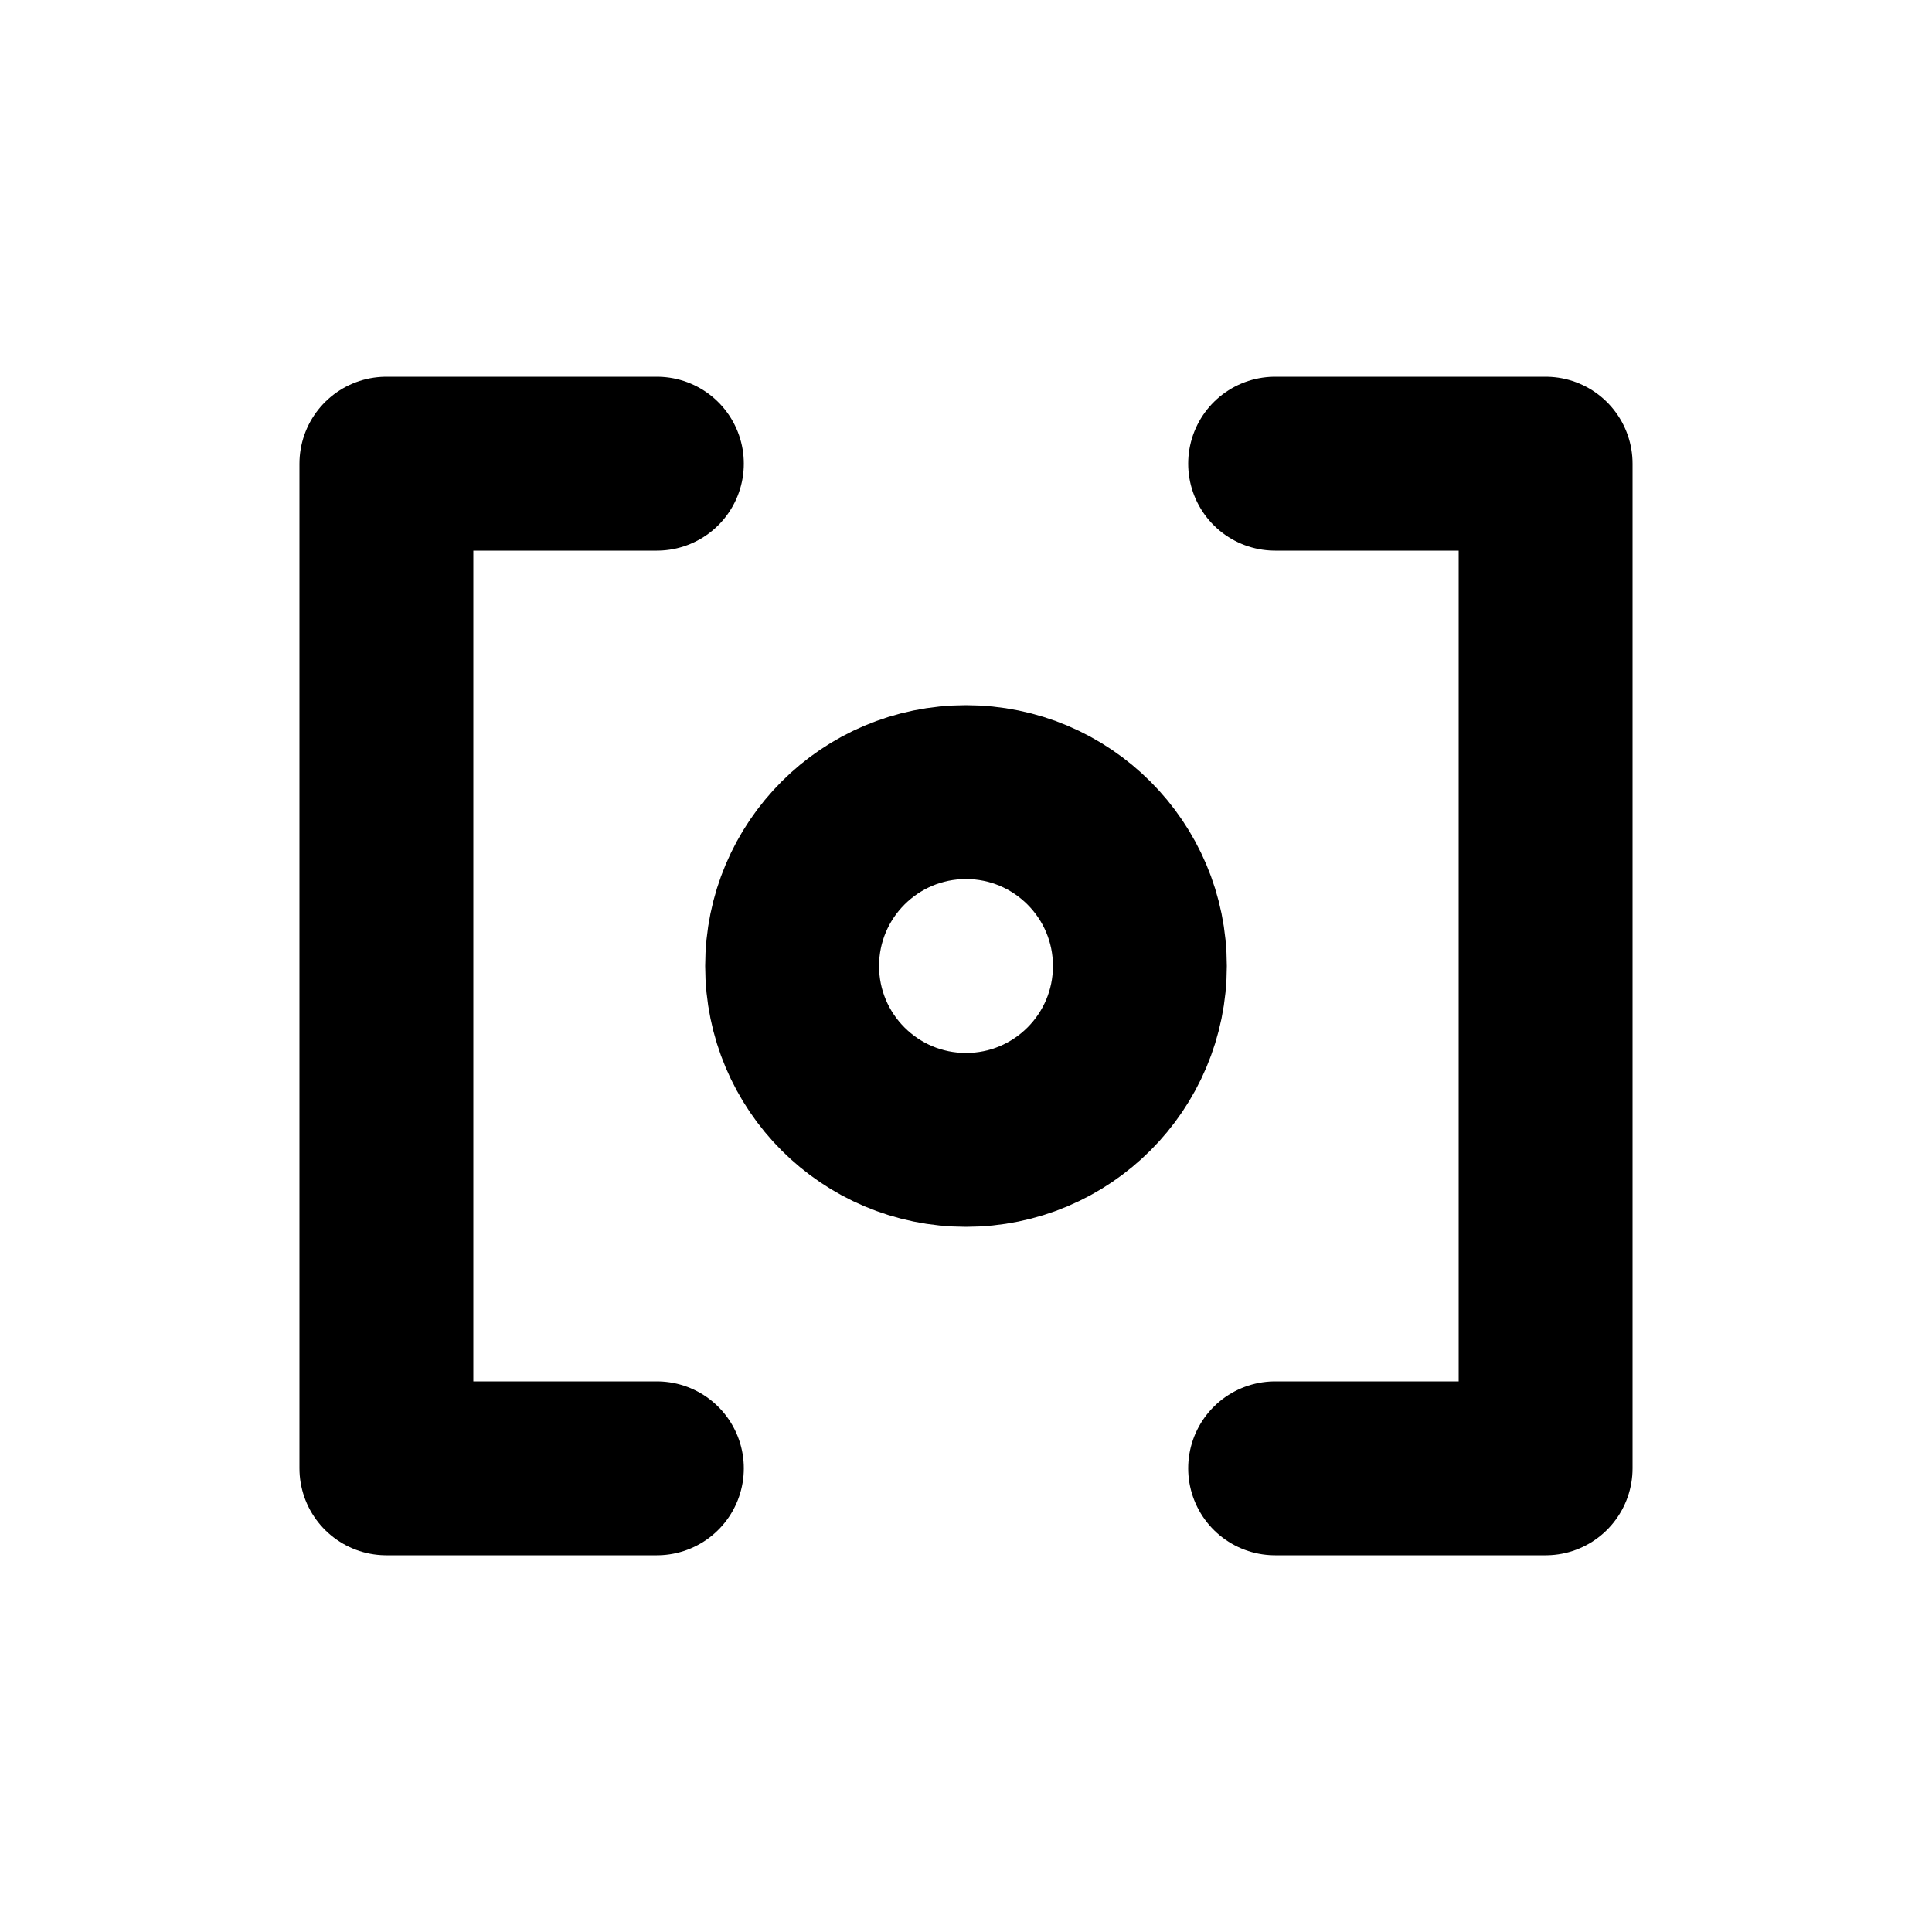
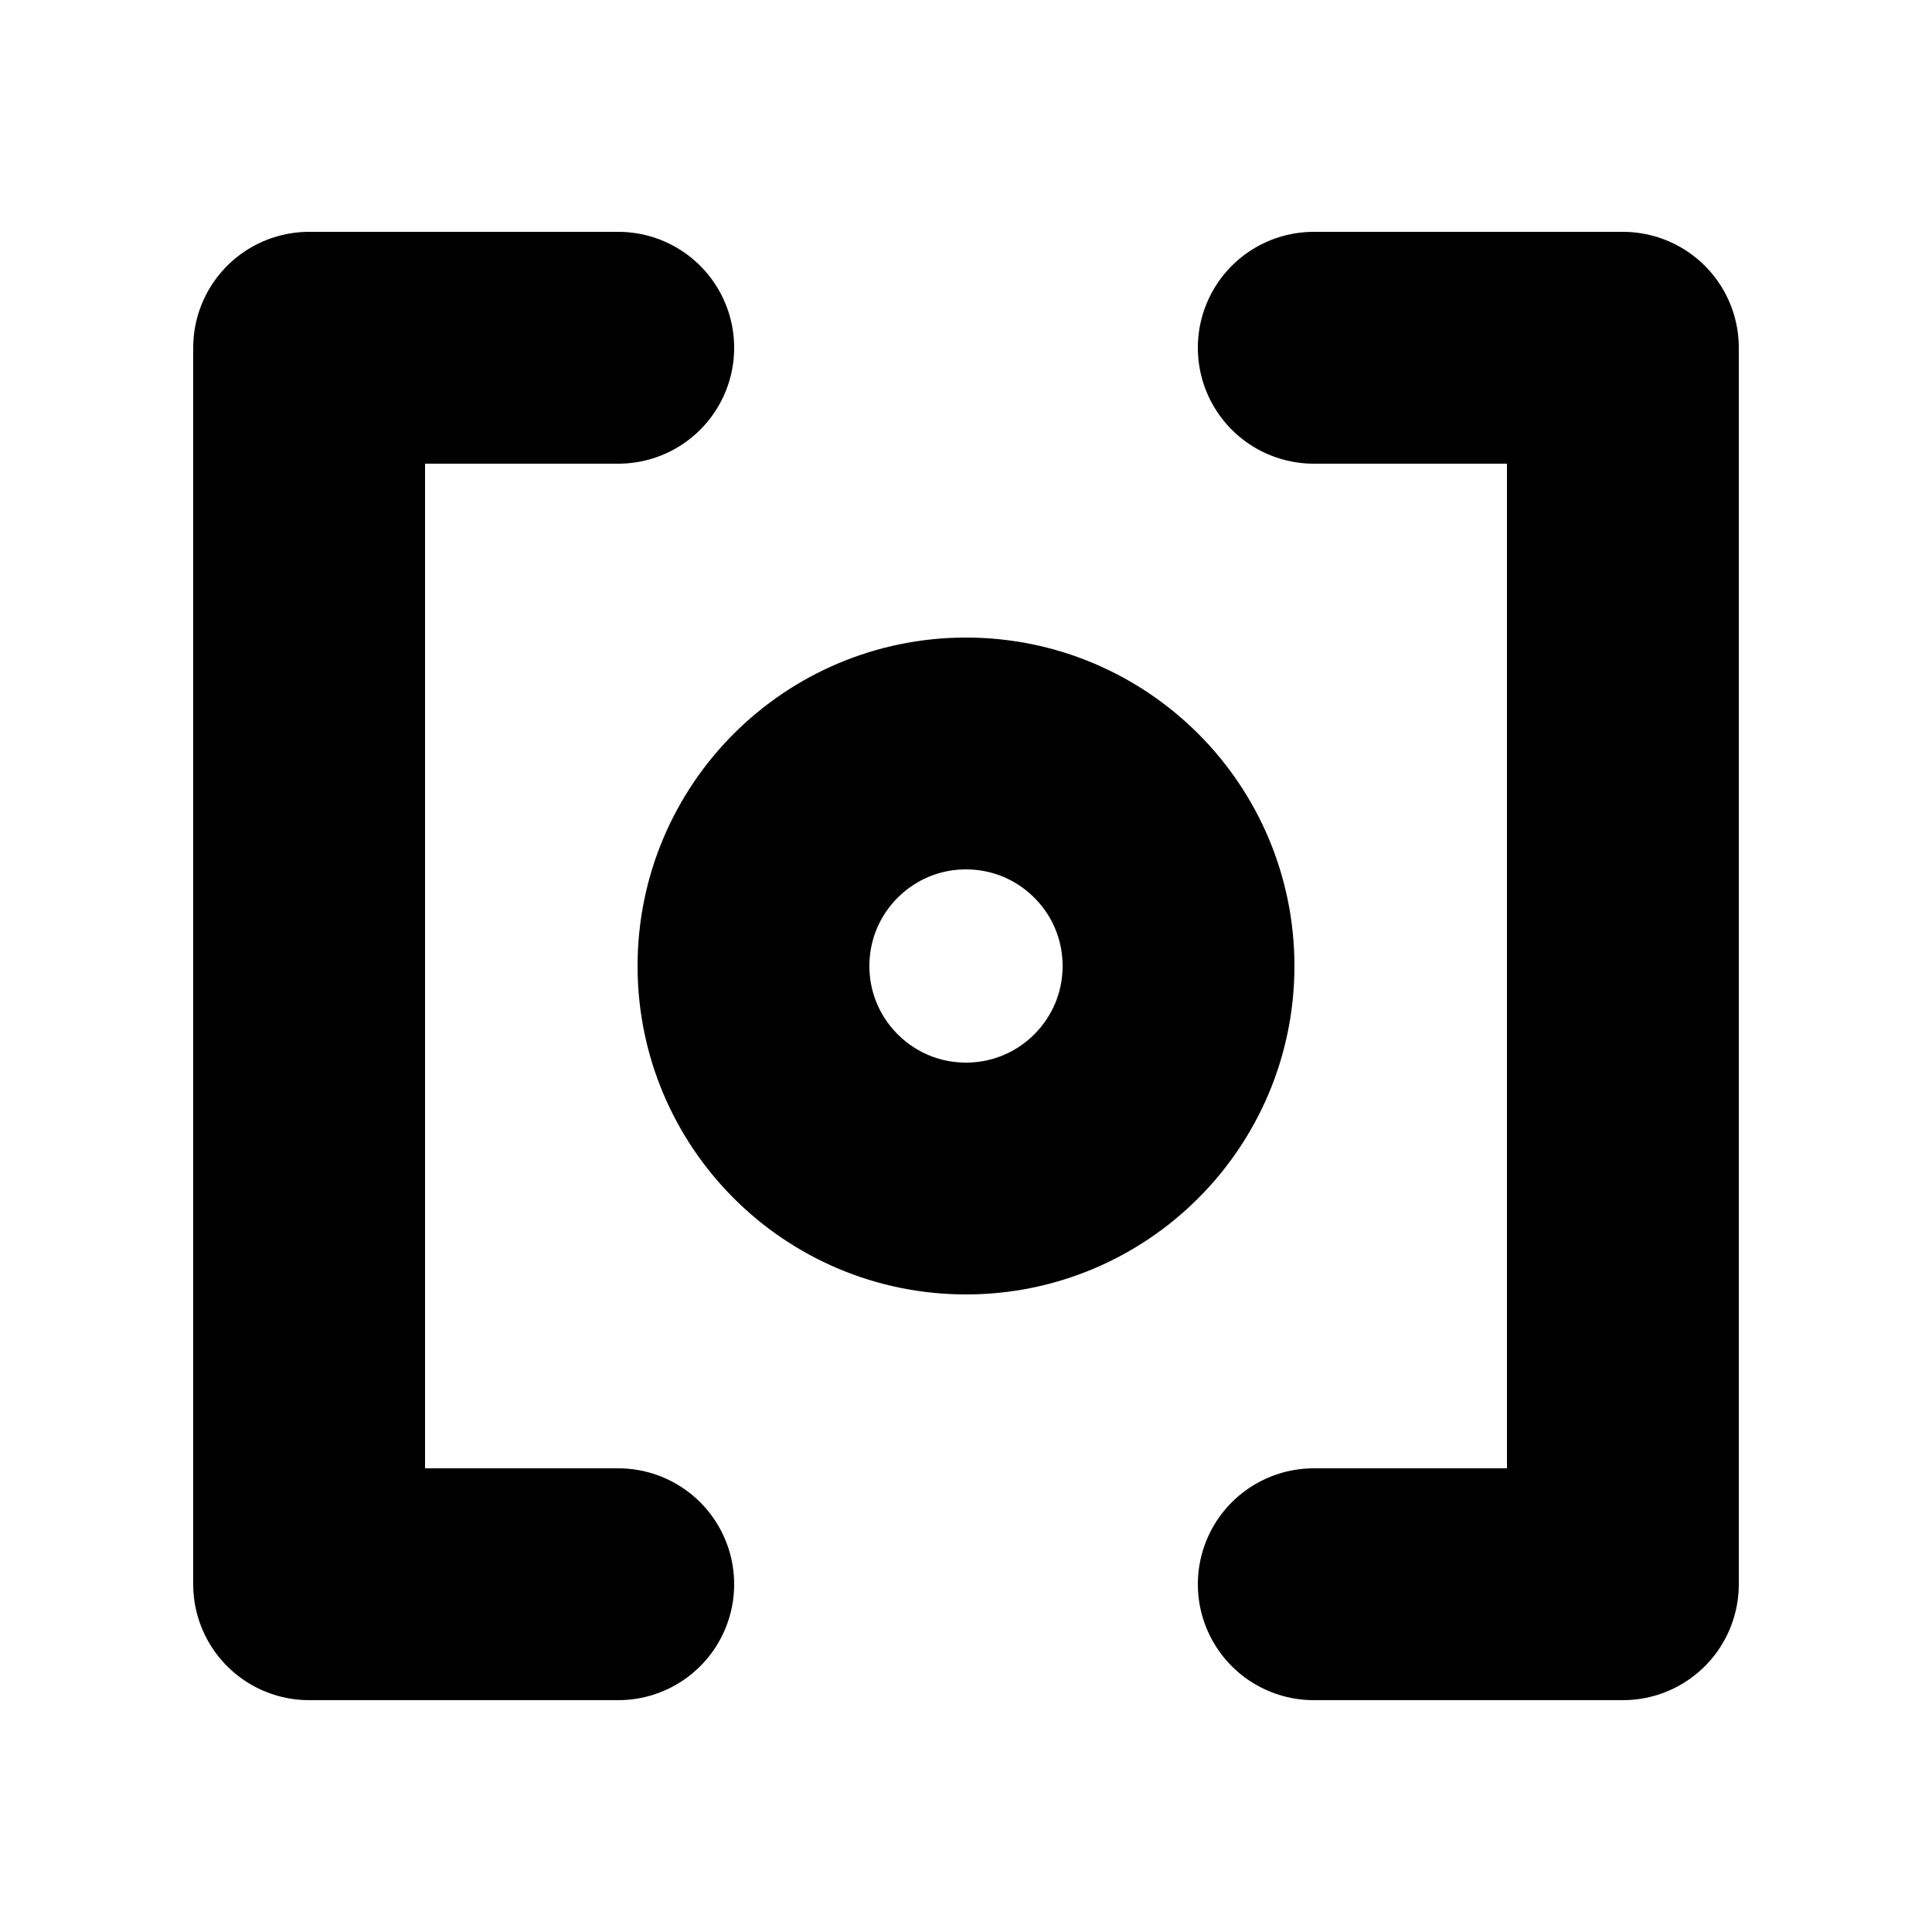
<svg xmlns="http://www.w3.org/2000/svg" viewBox="0 0 100 100">
-   <g fill="none" stroke="#000000" stroke-width="9" stroke-linecap="round" stroke-linejoin="round">
-     <path d="M34 24 L20 24 L20 76 L34 76" />
-     <path d="M66 24 L80 24 L80 76 L66 76" />
-     <circle cx="50" cy="50" r="9" />
+   <g fill="none" stroke="#000" stroke-width="12" stroke-linecap="round" stroke-linejoin="round">
+     <path d="M32 18 L16 18 L16 82 L32 82" />
+     <path d="M68 18 L84 18 L84 82 L68 82" />
+     <circle cx="50" cy="50" r="11" />
  </g>
</svg>
